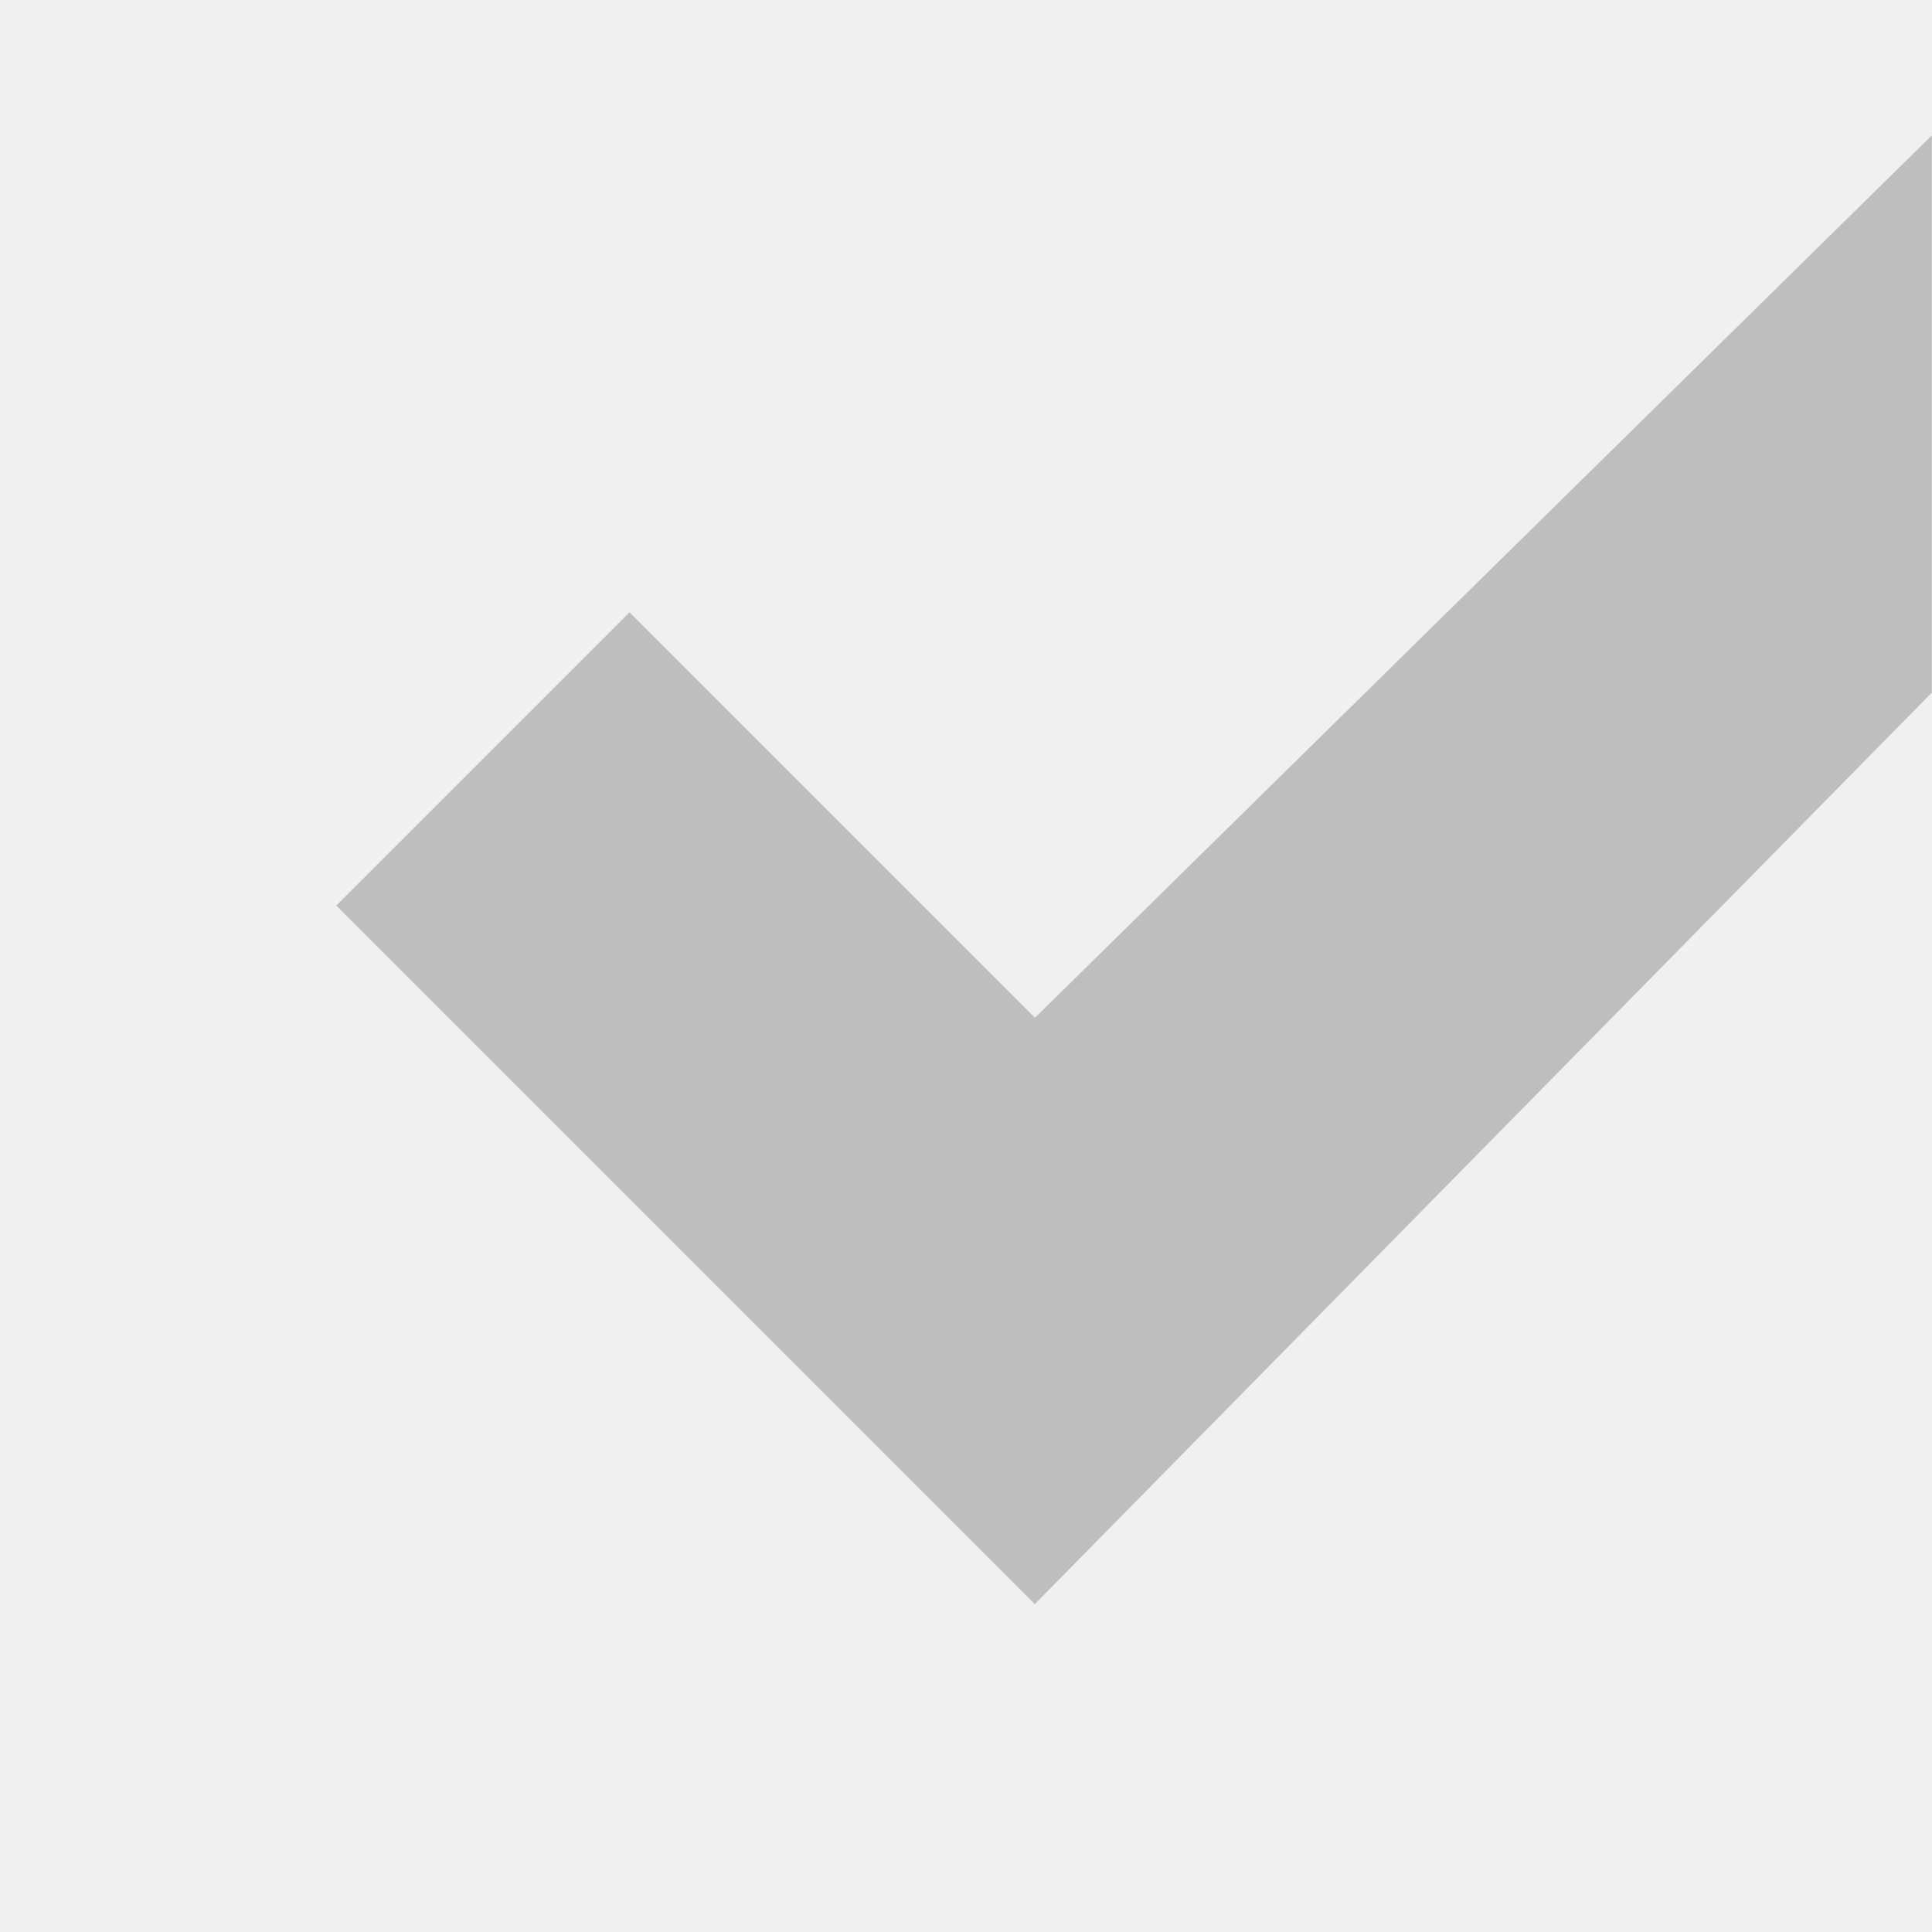
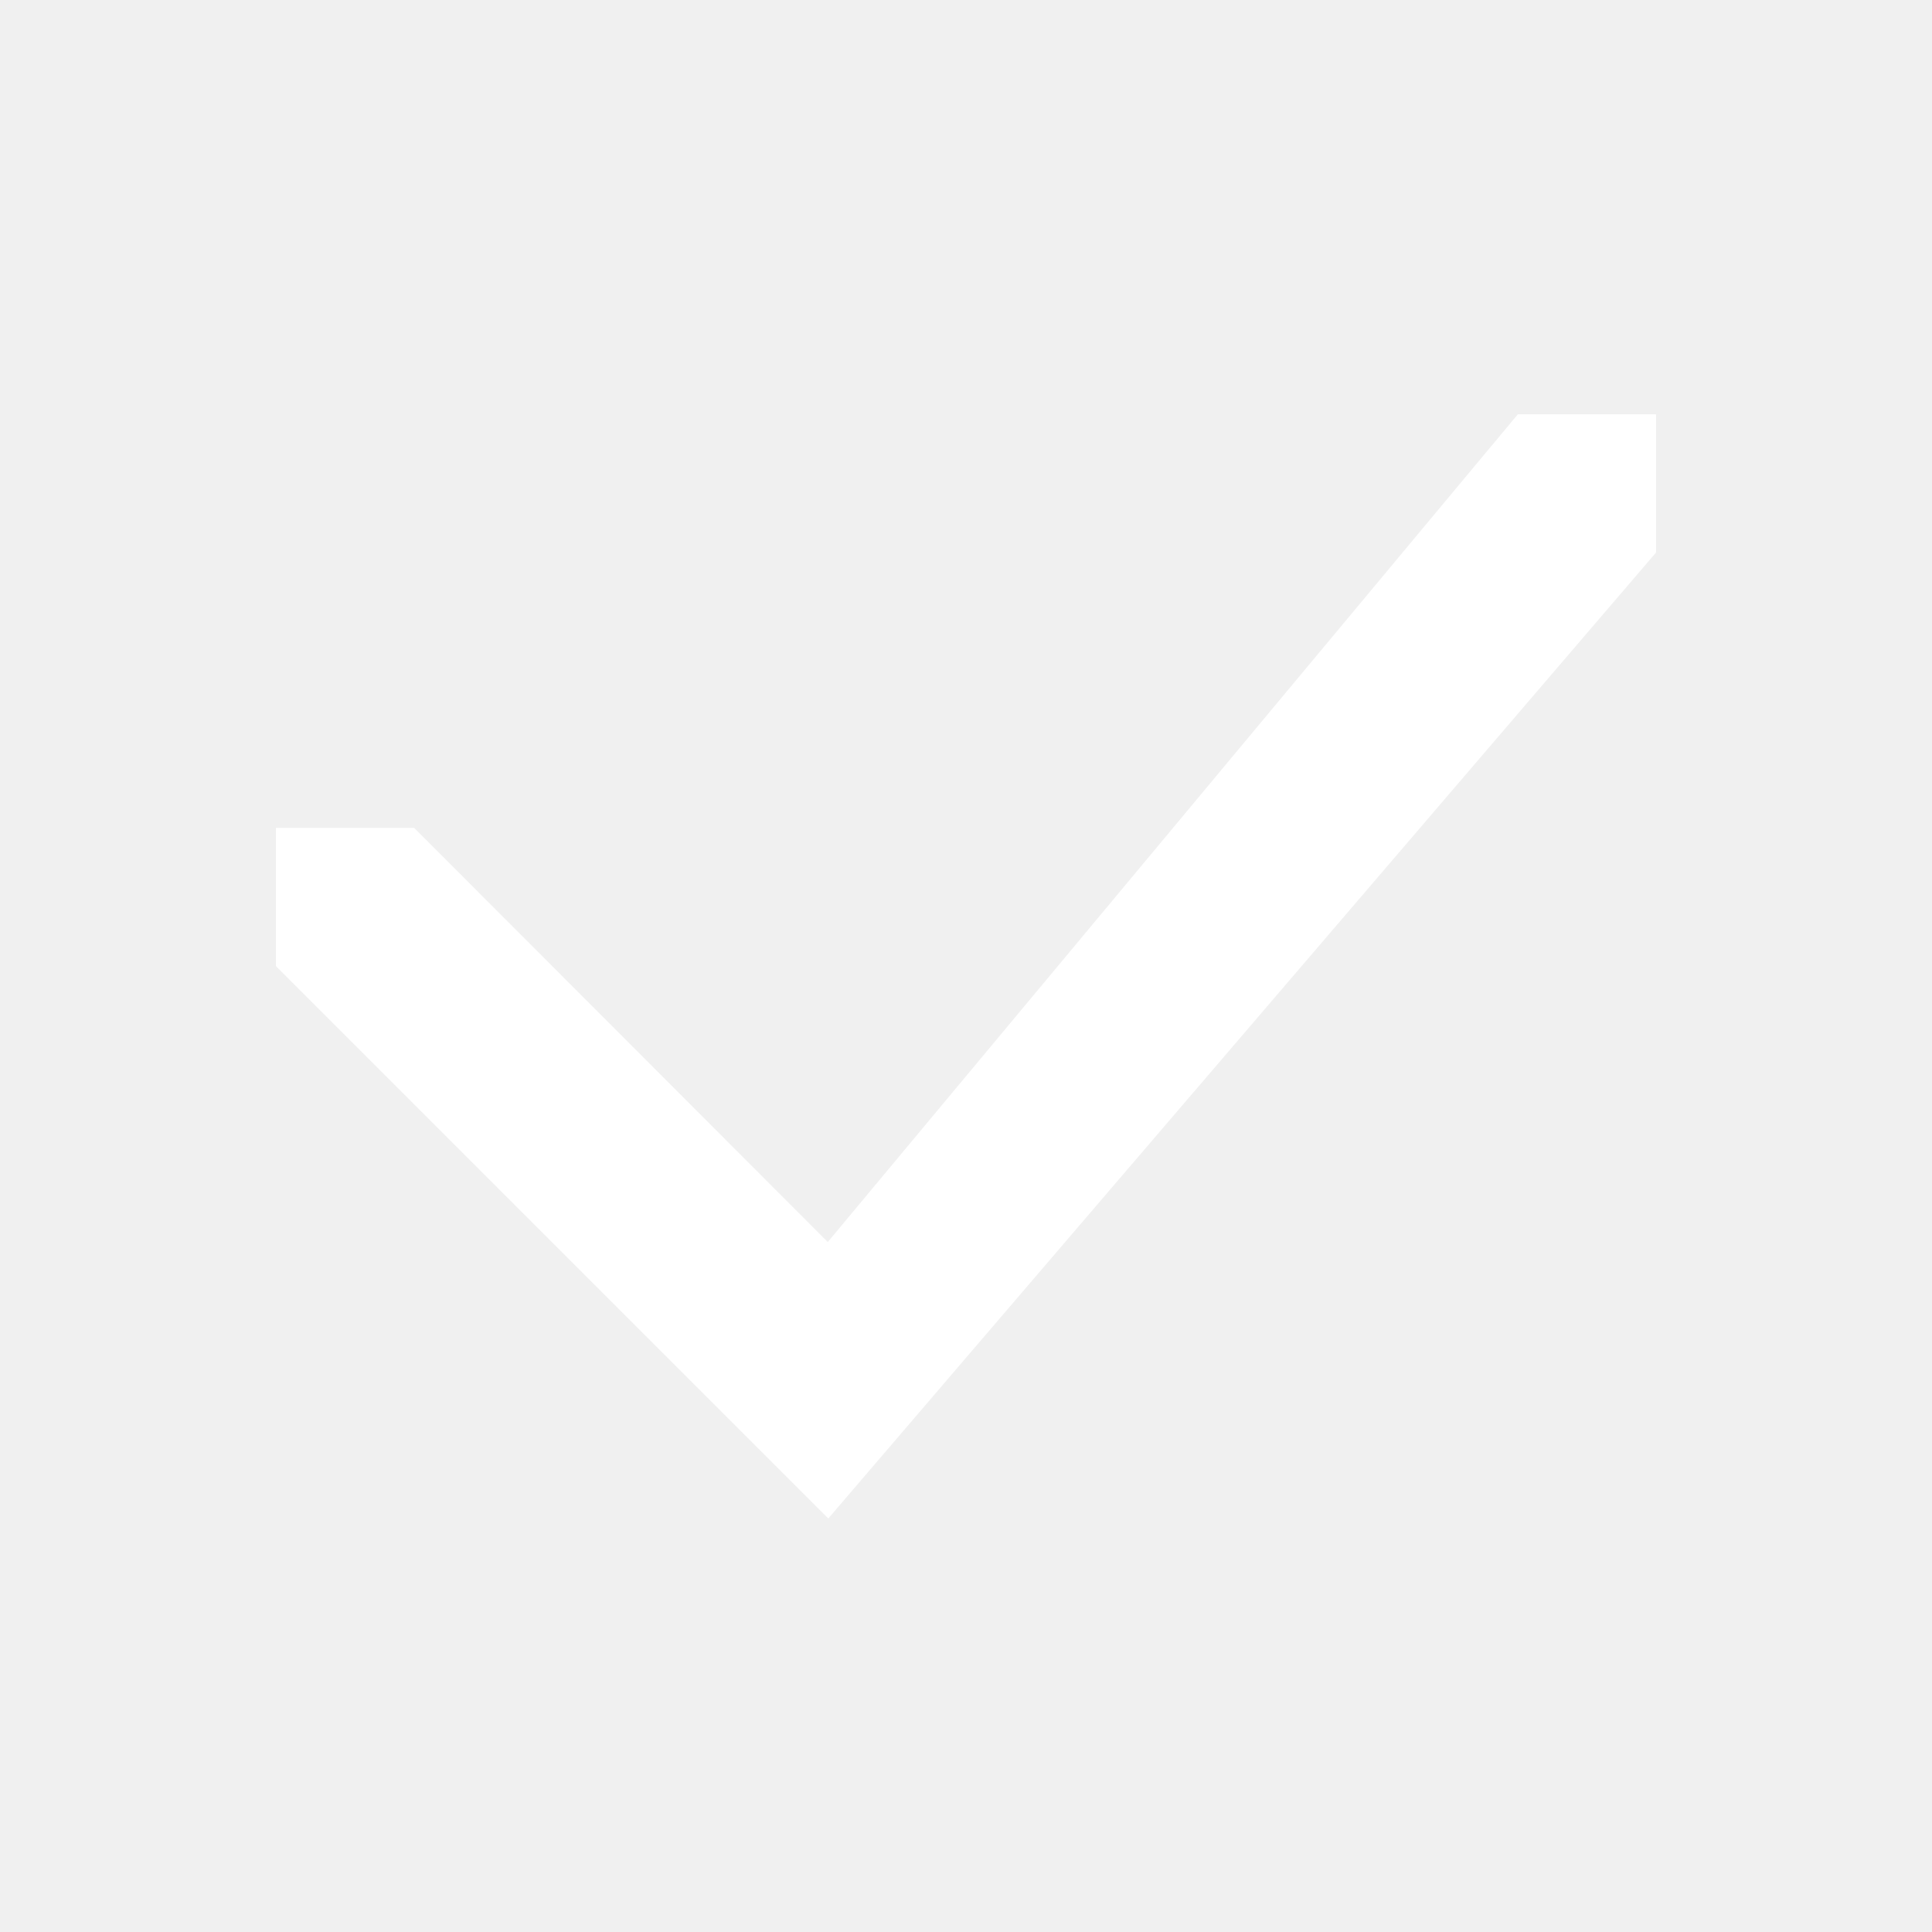
- <svg xmlns="http://www.w3.org/2000/svg" xmlns:ns1="http://www.openswatchbook.org/uri/2009/osb" height="14" id="svg7384" version="1.1" width="14">
-   <defs id="defs7386">
-     <linearGradient gradientTransform="matrix(-2.736579,0.2820293,-0.1890831,-0.9998832,239.5401,-879.4556)" id="linearGradient19282" ns1:paint="solid">
-       <stop id="stop19284" offset="0" style="stop-color:#666666;stop-opacity:1;" />
-     </linearGradient>
-   </defs>
-   <g id="layer9" style="display:inline;opacity:1" transform="translate(-401.0002,-339)">
-     <path style="color:#000000;font-style:normal;font-variant:normal;font-weight:normal;font-stretch:normal;font-size:medium;line-height:normal;font-family:Sans;-inkscape-font-specification:Sans;text-indent:0;text-align:start;text-decoration:none;text-decoration-line:none;letter-spacing:normal;word-spacing:normal;text-transform:none;direction:ltr;block-progression:tb;writing-mode:lr-tb;baseline-shift:baseline;text-anchor:start;display:inline;overflow:visible;visibility:visible;fill:#bebebe;fill-opacity:1;stroke:none;stroke-width:3;marker:none;enable-background:accumulate" d="m 415,339.98 -6.5,6.395 -2.938,-2.938 -2.125,2.125 5.062,5.062 6.5,-6.605 0,-4.039 z" id="path8913-6-7-1-5-1" />
+ <svg xmlns="http://www.w3.org/2000/svg" width="14" height="14" viewBox="0 0 3.704 3.704" version="1.1" id="svg5760">
+   <defs id="defs5754" />
+   <g id="layer1" transform="translate(0,-293.2958)">
+     <path id="path4170" d="m 0.529,295.148 v -0.265 h 0.265 L 1.587,295.677 2.91,294.09 H 3.175 v 0.265 l -1.587,1.852 -0.265,-0.265 z" style="fill:#ffffff;fill-rule:evenodd;stroke:none;stroke-width:0.265px;stroke-linecap:butt;stroke-linejoin:miter;stroke-opacity:1" />
  </g>
-   <g id="layer10" style="display:inline" transform="translate(-401.0002,-339)" />
-   <g id="layer11" transform="translate(-401.0002,-339)" />
-   <g id="layer13" style="display:inline" transform="translate(-401.0002,-339)" />
-   <g id="layer14" transform="translate(-401.0002,-339)" />
-   <g id="layer15" style="display:inline" transform="translate(-401.0002,-339)" />
-   <g id="g71291" style="display:inline" transform="translate(-401.0002,-339)" />
-   <g id="g4953" style="display:inline" transform="translate(-401.0002,-339)" />
-   <g id="layer12" style="display:inline" transform="translate(-401.0002,-339)" />
</svg>
